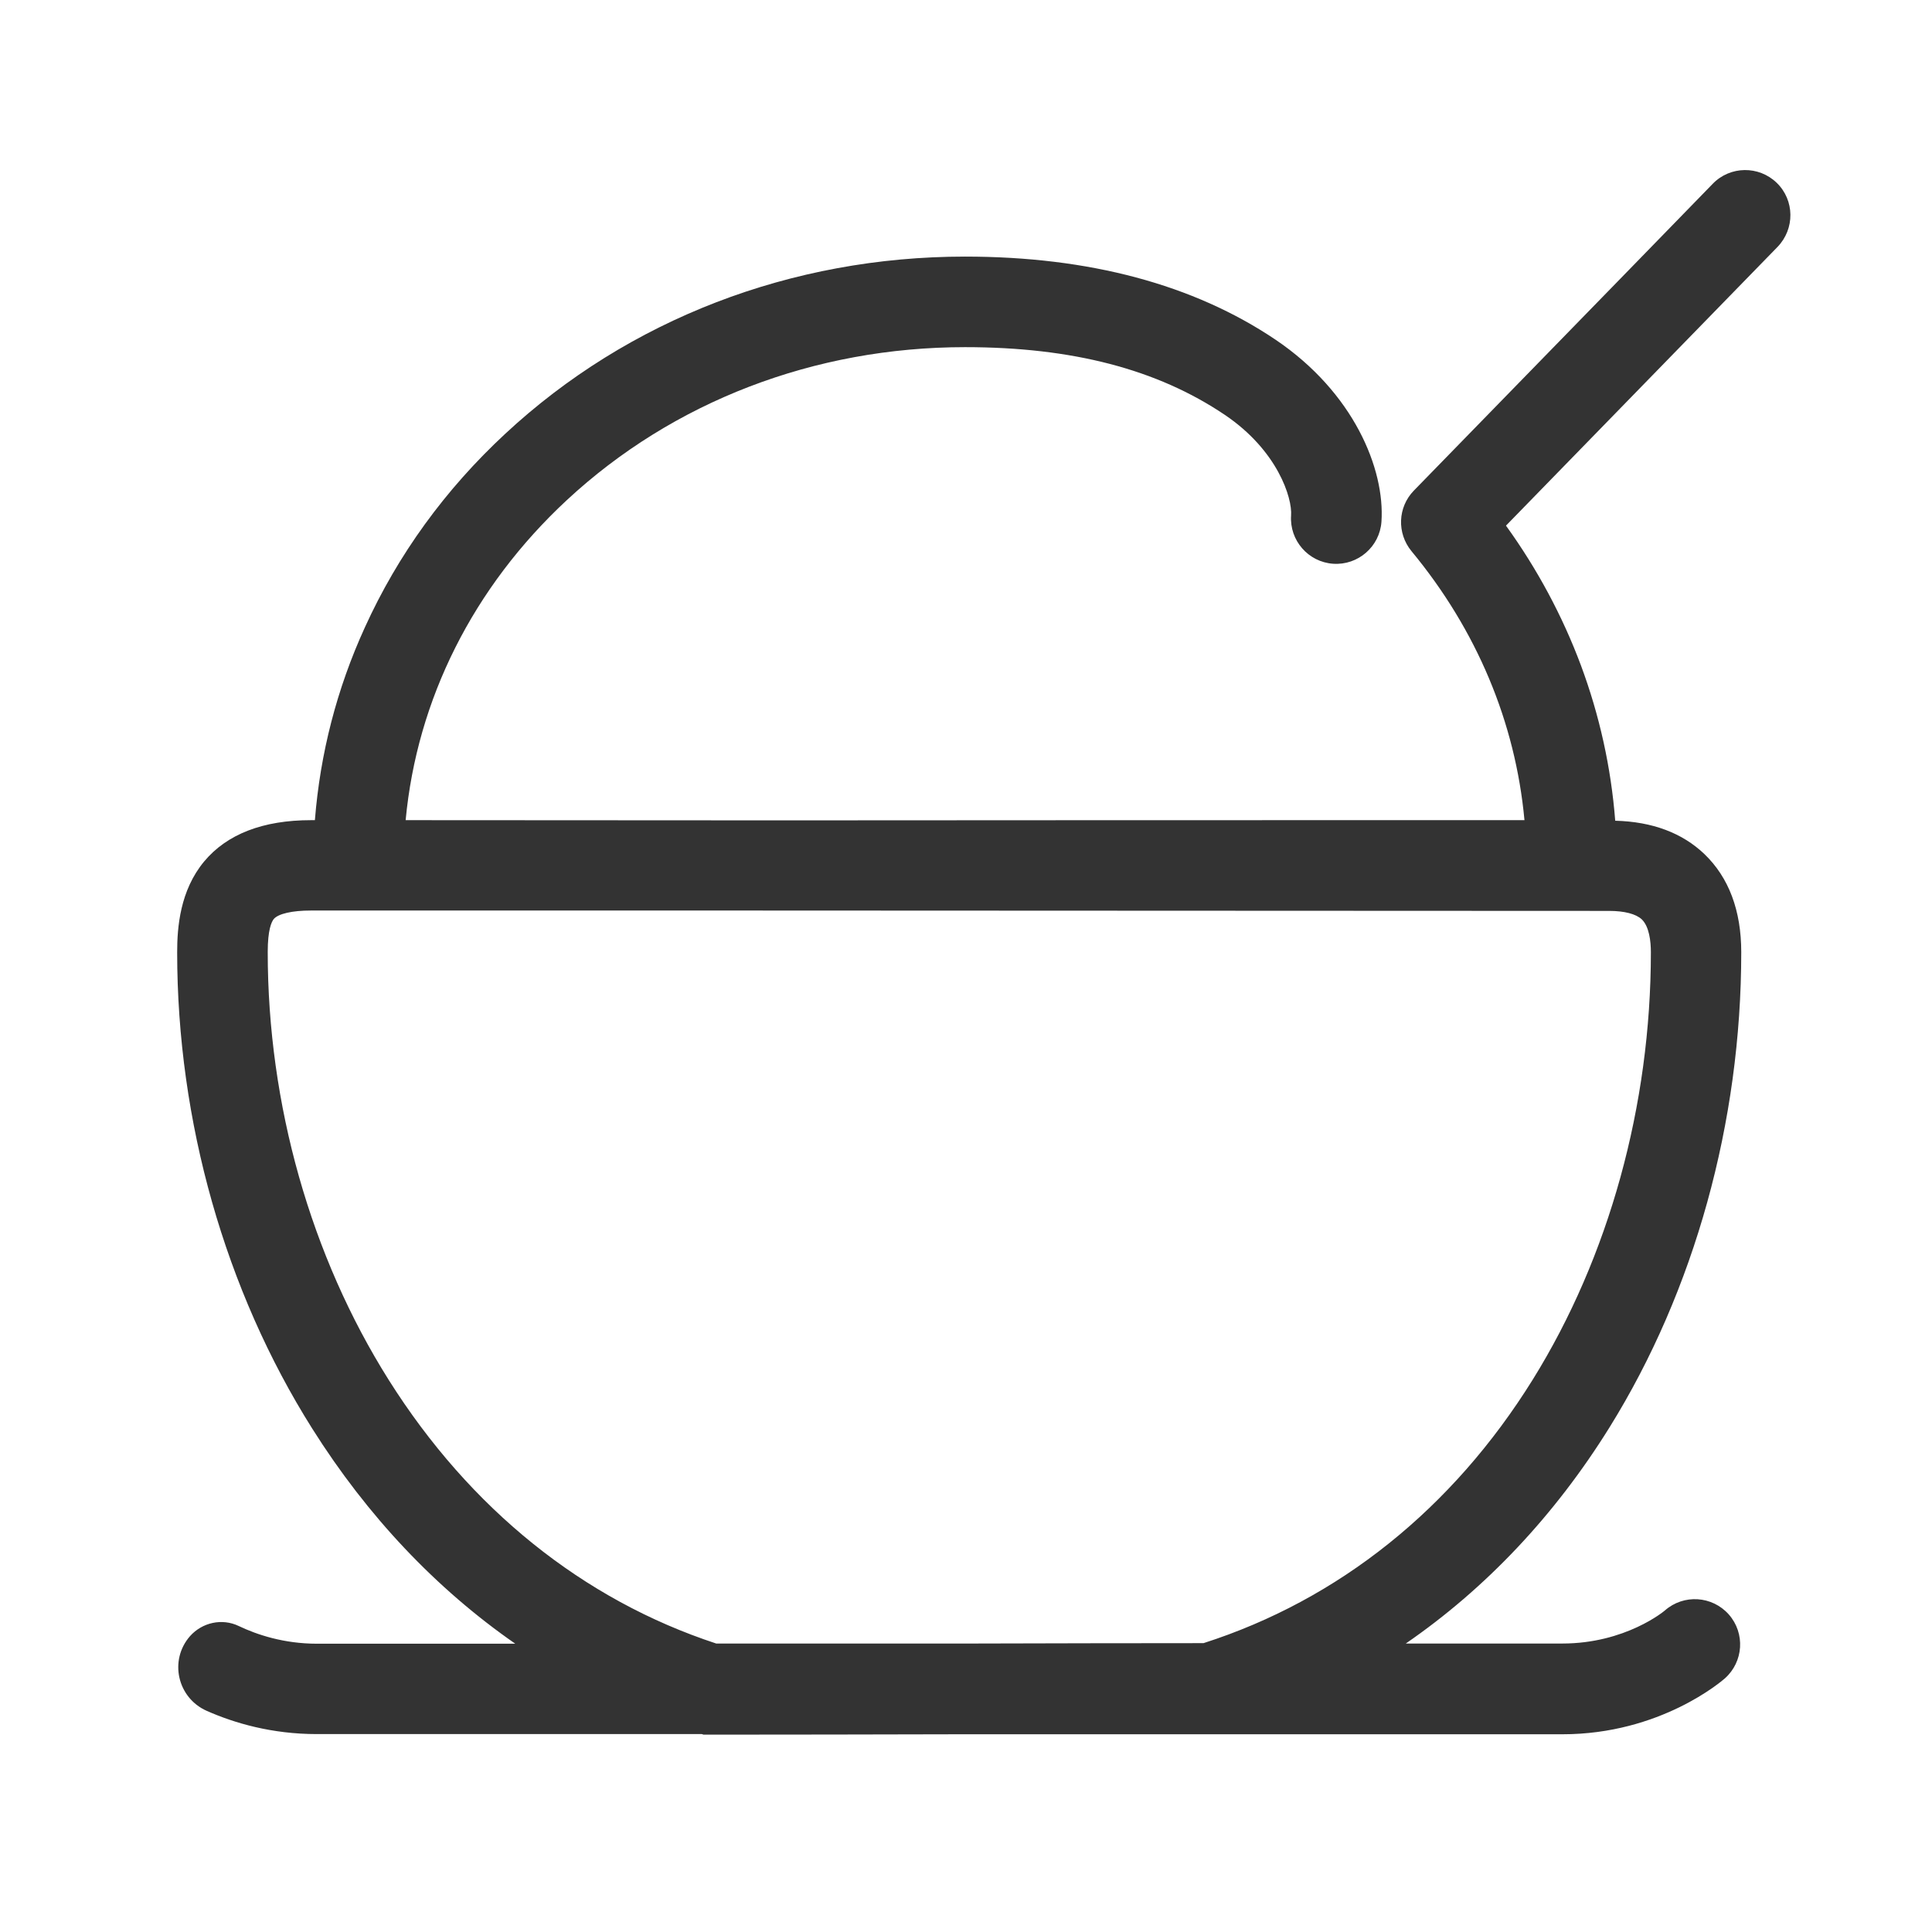
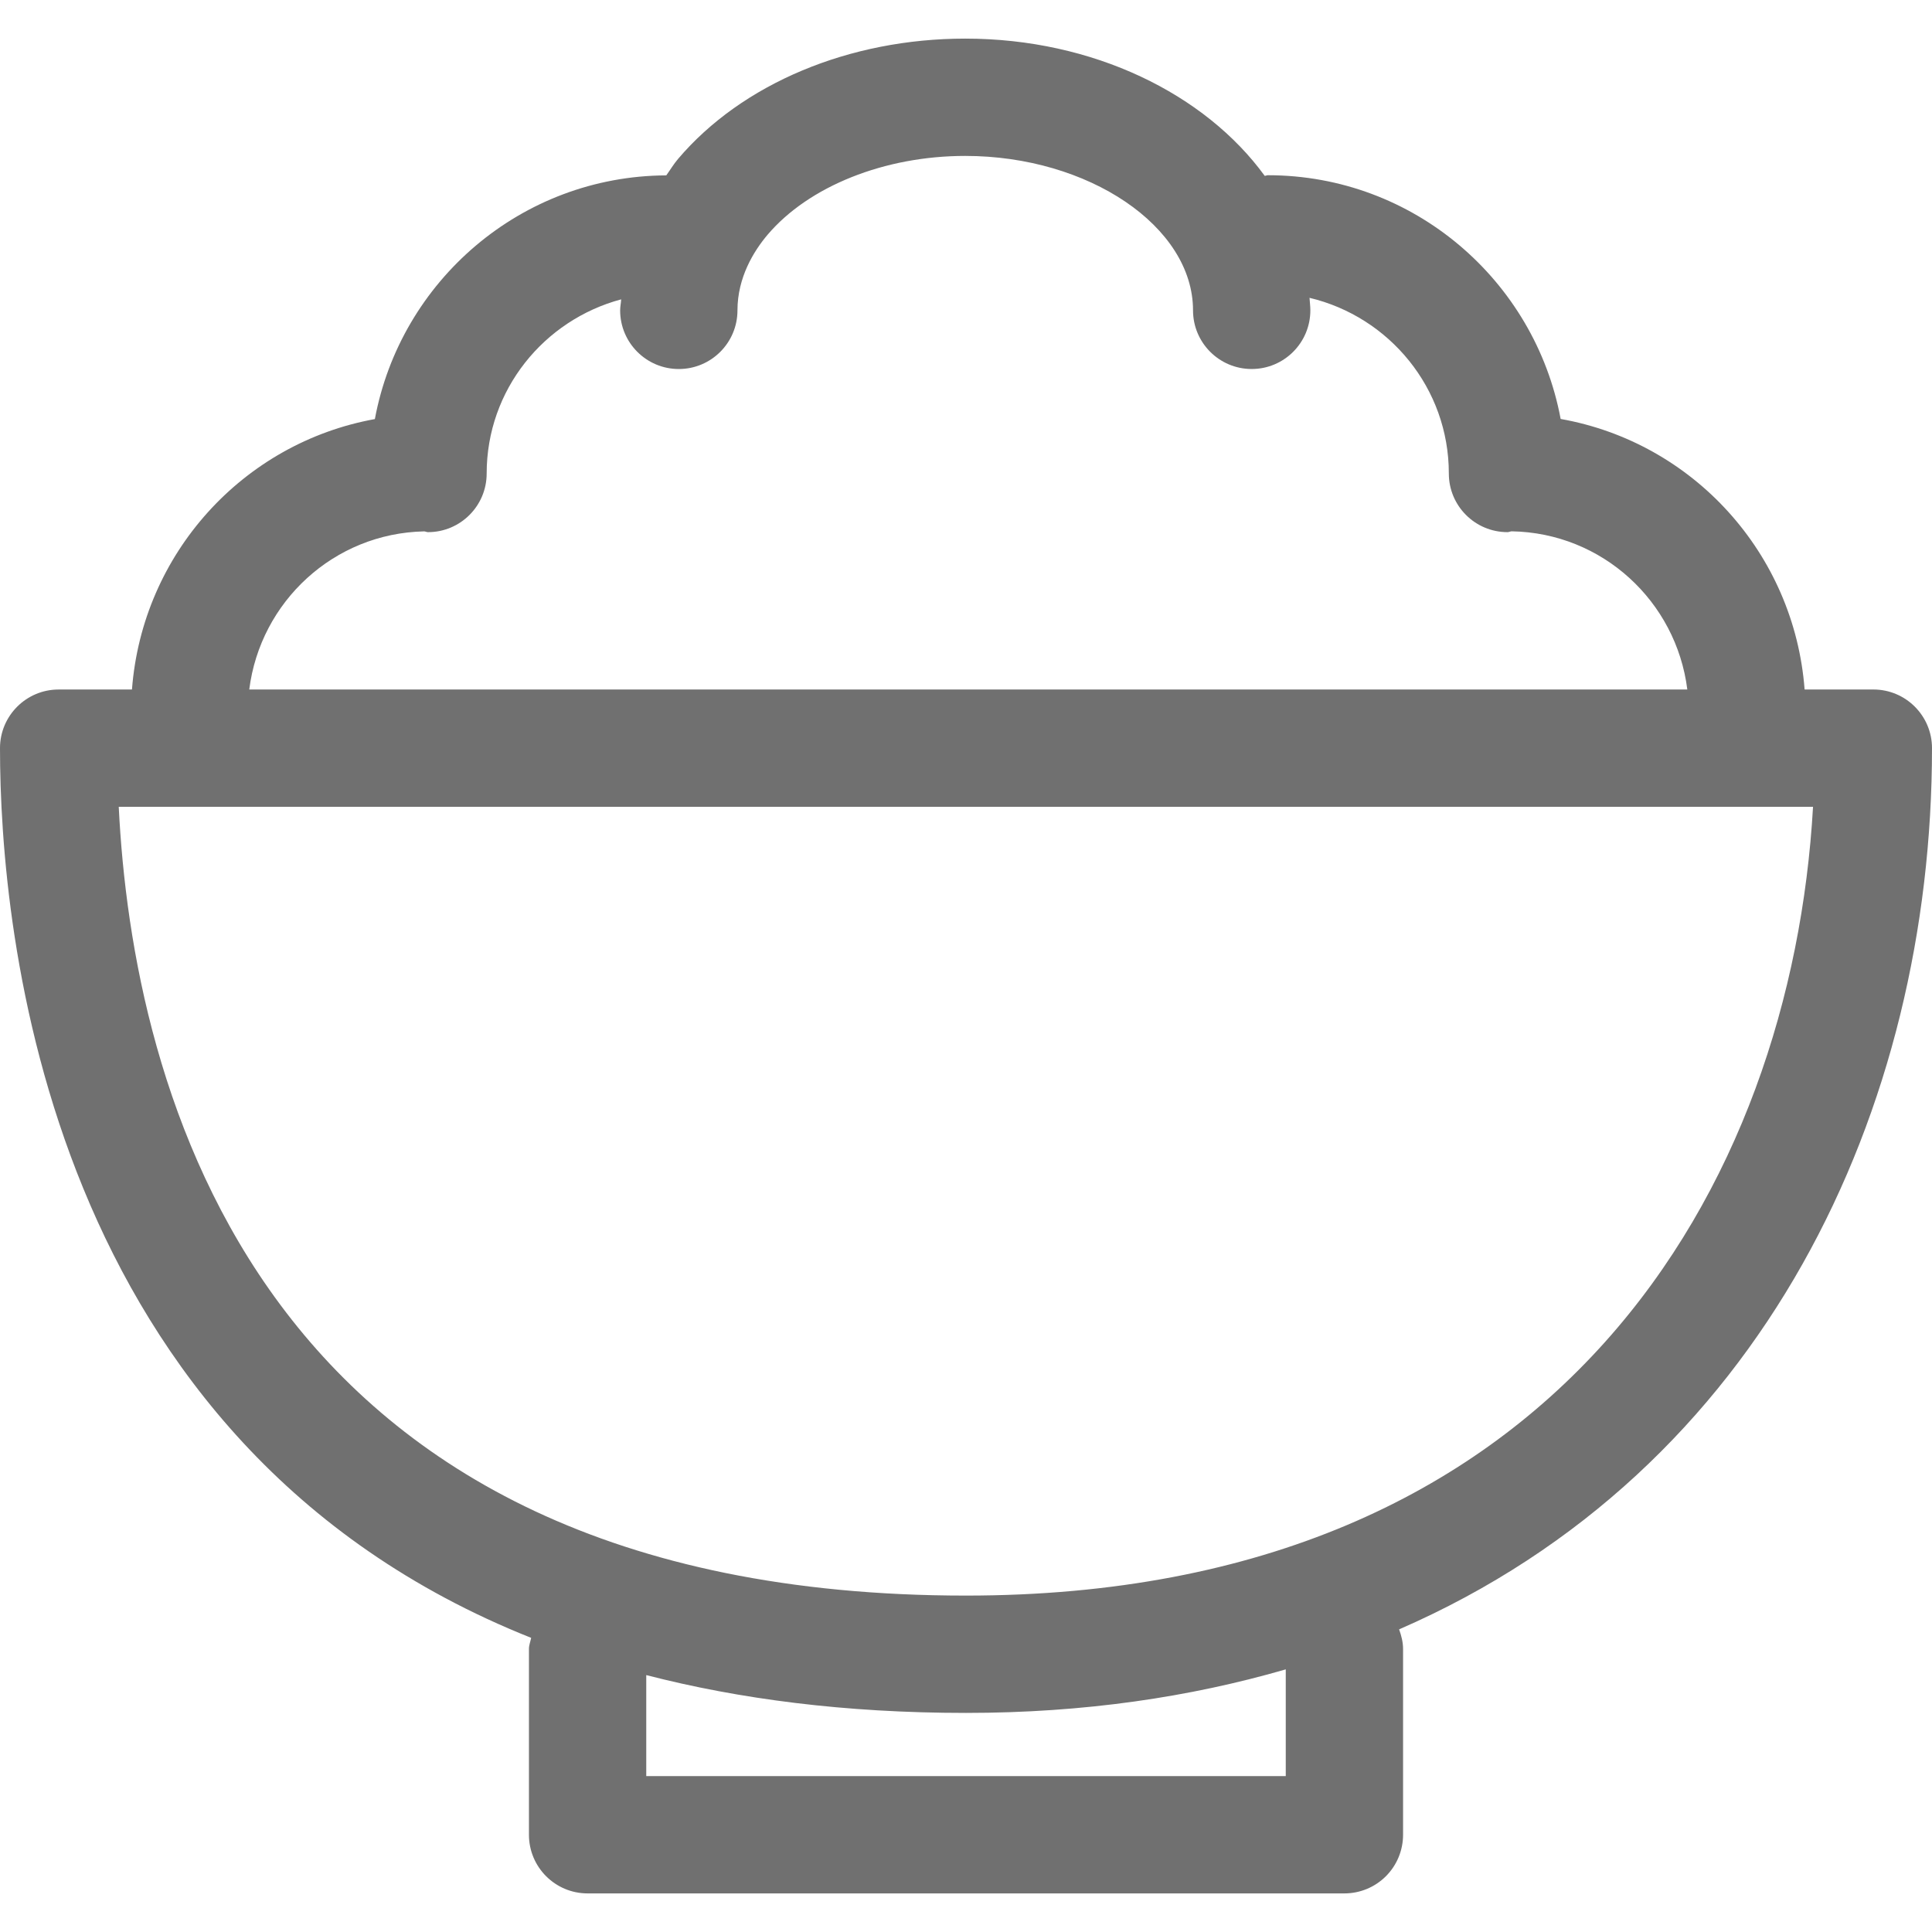
- <svg xmlns="http://www.w3.org/2000/svg" t="1666096064653" class="icon" viewBox="0 0 1024 1024" version="1.1" p-id="3763" width="200" height="200">
-   <path d="M941.7 96.9c-9.5-9.2-24.7-9-33.9 0.5-0.8 0.8-81.6 83.9-158.4 162.6-8.6 8.8-9.1 22.6-1.3 32.1 34.6 41.8 55.1 90.7 59.9 142.6-145.2 0-271.7 0-371.8 0.1h-41.9l-179.3-0.1c6-64 35.8-123.5 85.4-169.6 56.3-52.3 131.3-81.1 211.1-81.1 56.8 0 101.8 11.7 137.7 35.9 28 18.9 35.8 44.1 35.1 53.3-0.9 13.2 9.1 24.7 22.3 25.6 13.2 0.9 24.7-9.1 25.6-22.3 1.9-27.9-14.7-68.5-56.2-96.5-43.4-29.2-98.8-44-164.5-44-92 0-178.5 33.3-243.7 93.9-31.9 29.6-56.9 64.1-74.4 102.6-14.9 32.6-23.7 66.9-26.5 102.2h-2c-25.5 0-44.6 7.4-56.7 21.9-12.8 15.4-14.3 34.9-14.3 48.1 0 89.6 25.4 179.2 71.6 252.5 29.3 46.5 65.7 84.9 107.6 114H168c-17.6 0-31.9-4.8-41.5-9.4-8.8-4.2-19.3-1.9-25.8 5.4-11.2 12.8-6.7 32.7 8.9 39.6 14.7 6.5 34.5 12.3 58.3 12.3H372l0.9 0.3h3.7c42 0 87.3-0.1 131.1-0.2h320.4c52.1 0 84.7-28.4 86.1-29.6 9.9-8.8 10.9-23.9 2.1-33.9-8.8-9.9-23.9-10.9-33.9-2.1-0.2 0.2-20.8 17.5-54.3 17.5h-83c42.4-29.2 78.9-67.8 108-114.6 45-72.4 69.8-161.8 69.8-251.8 0-22.1-6.6-39.6-19.5-52-11.7-11.2-27.6-17.2-47.3-17.7-2.2-28.2-8.3-55.8-18.2-82.4-9.8-26.2-23.1-51-39.7-74 72.1-74 143.1-146.9 143.9-147.7 9.3-9.6 9.1-24.8-0.4-34zM875 504.7c0 81.1-22.2 161.5-62.6 226.5-42.5 68.4-102.8 116.7-174.5 139.7-39.3 0-80.8 0.1-121.3 0.2h-137c-70.6-23.2-130.5-71.4-173.5-139.6-41.4-65.7-64.2-146.2-64.2-226.9 0-11.8 2-16 3.2-17.5 2.4-2.8 9.7-4.5 19.7-4.5h229.5l458.6 0.2c8.1 0 14.2 1.6 17.3 4.5 3.9 3.8 4.8 11.5 4.8 17.4z" fill="#333333" p-id="3764" />
+ <svg xmlns="http://www.w3.org/2000/svg" t="1666187151132" class="icon" viewBox="0 0 1024 1024" version="1.1" p-id="2975" width="200" height="200">
+   <path d="M1024 396.536a31.08 31.08 0 0 0-31.096-31.088h-36.424c-5.504-72.272-59.176-130.96-129.304-143.392-13.672-73.384-77.904-129.184-155.176-129.184-0.6 0-1.096 0.304-1.672 0.336-31.568-43.384-90.832-72.744-158.752-72.744-61.4 0-118.304 23.832-152.24 63.824-2.352 2.776-4.112 5.784-6.192 8.664-76.968 0.344-140.872 56-154.456 129.168-69.856 12.648-123.248 71.256-128.744 143.336H31.088A31.08 31.08 0 0 0 0 396.536C0 493.144 24.12 765.6 281.528 868.096c-0.392 1.976-1.176 3.8-1.176 5.888v98.464a31.088 31.088 0 0 0 31.088 31.096h401.12a31.08 31.08 0 0 0 31.096-31.096v-98.464c0-3.664-0.92-7.104-2.104-10.384C935.048 779.352 1024 587.296 1024 396.536zM224.832 281.64c0.72 0.048 1.304 0.408 2.024 0.408a31.088 31.088 0 0 0 31.088-31.088c0-44.328 30.36-81.352 71.288-92.296-0.104 1.96-0.544 3.856-0.544 5.832a31.088 31.088 0 0 0 62.184 0c0-17.488 8.68-31.456 15.92-40.032 21.904-25.792 62.056-41.824 104.792-41.824 65.456 0 120.744 37.48 120.744 81.848a31.088 31.088 0 1 0 62.184 0c0-2.232-0.304-4.416-0.432-6.632 42.232 10.032 73.832 47.832 73.832 93.104a31.08 31.08 0 0 0 31.096 31.088c0.784 0 1.424-0.392 2.216-0.44 48.056 0.808 87.216 37.144 93.088 83.84H132.112c5.864-46.576 44.832-82.808 92.72-83.808z m456.648 659.72H342.528v-53.528c49.216 12.696 105.216 20.048 169.472 20.048 62.664 0 118.864-8.416 169.48-23.08v56.56zM512 845.696c-377.352 0-441.832-271.336-449.064-418.064h898.008c-11.36 199.528-133.44 418.064-448.944 418.064z" fill="#707070" p-id="2976" />
</svg>
